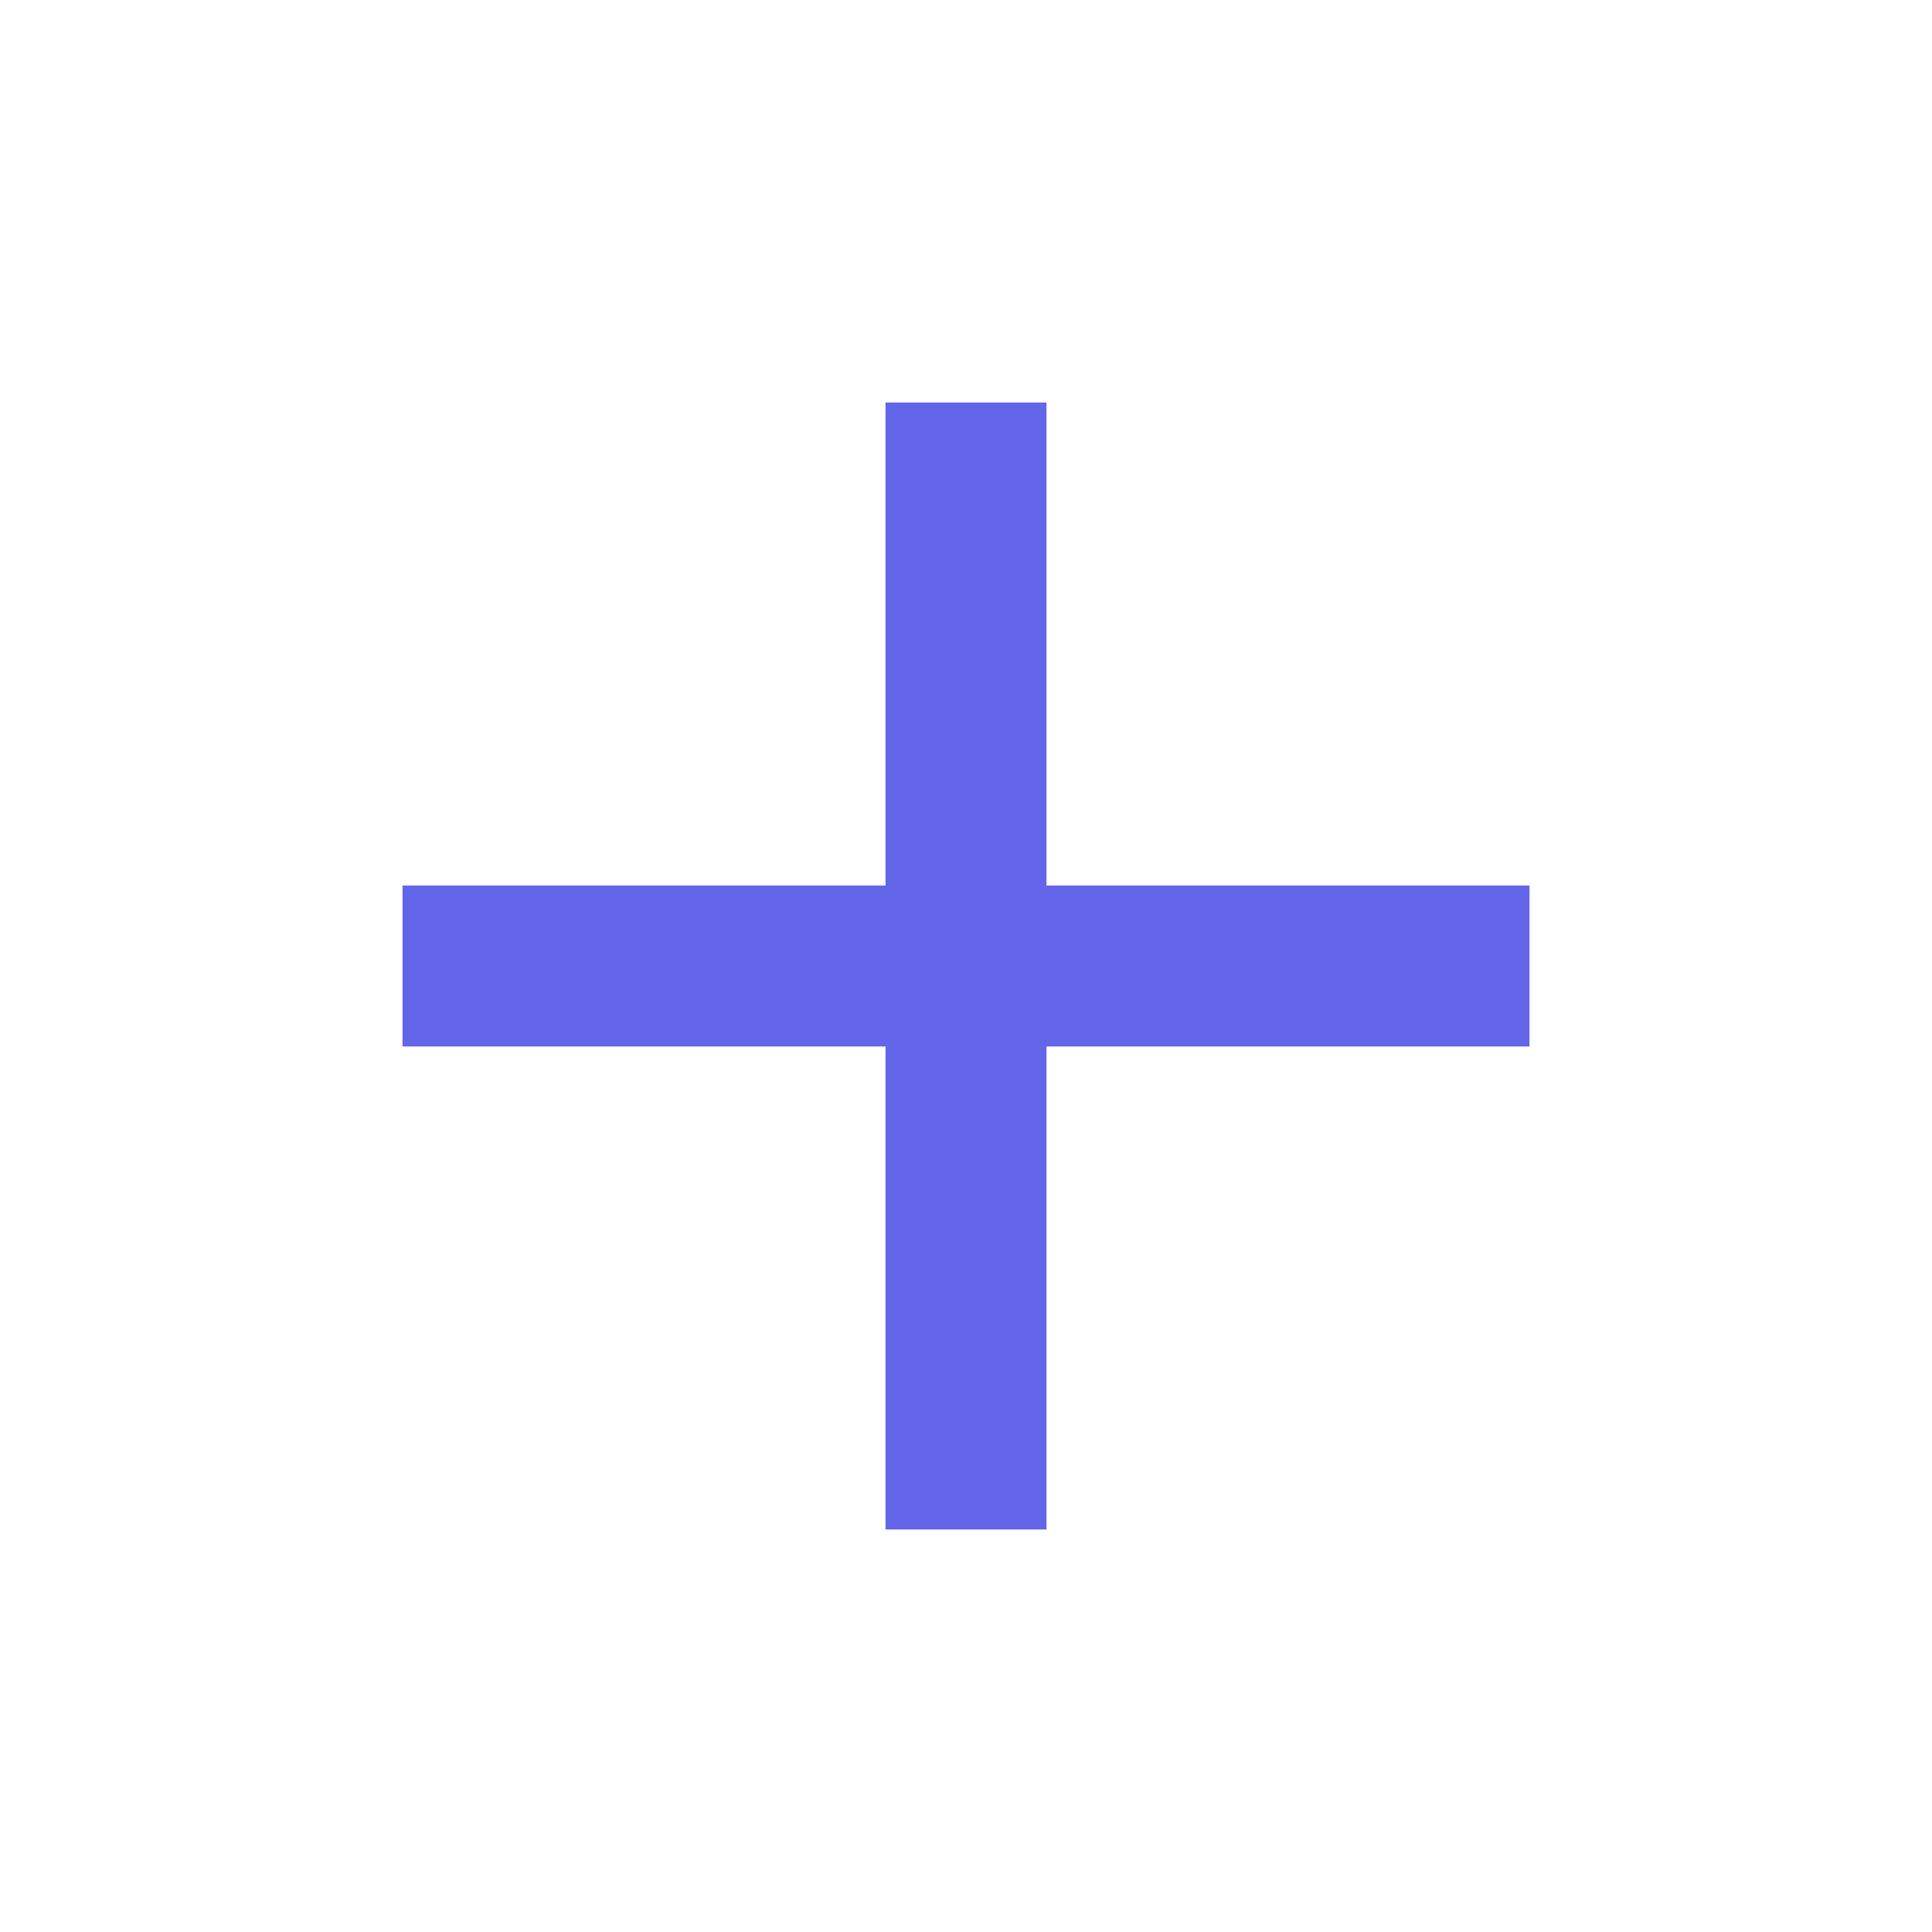
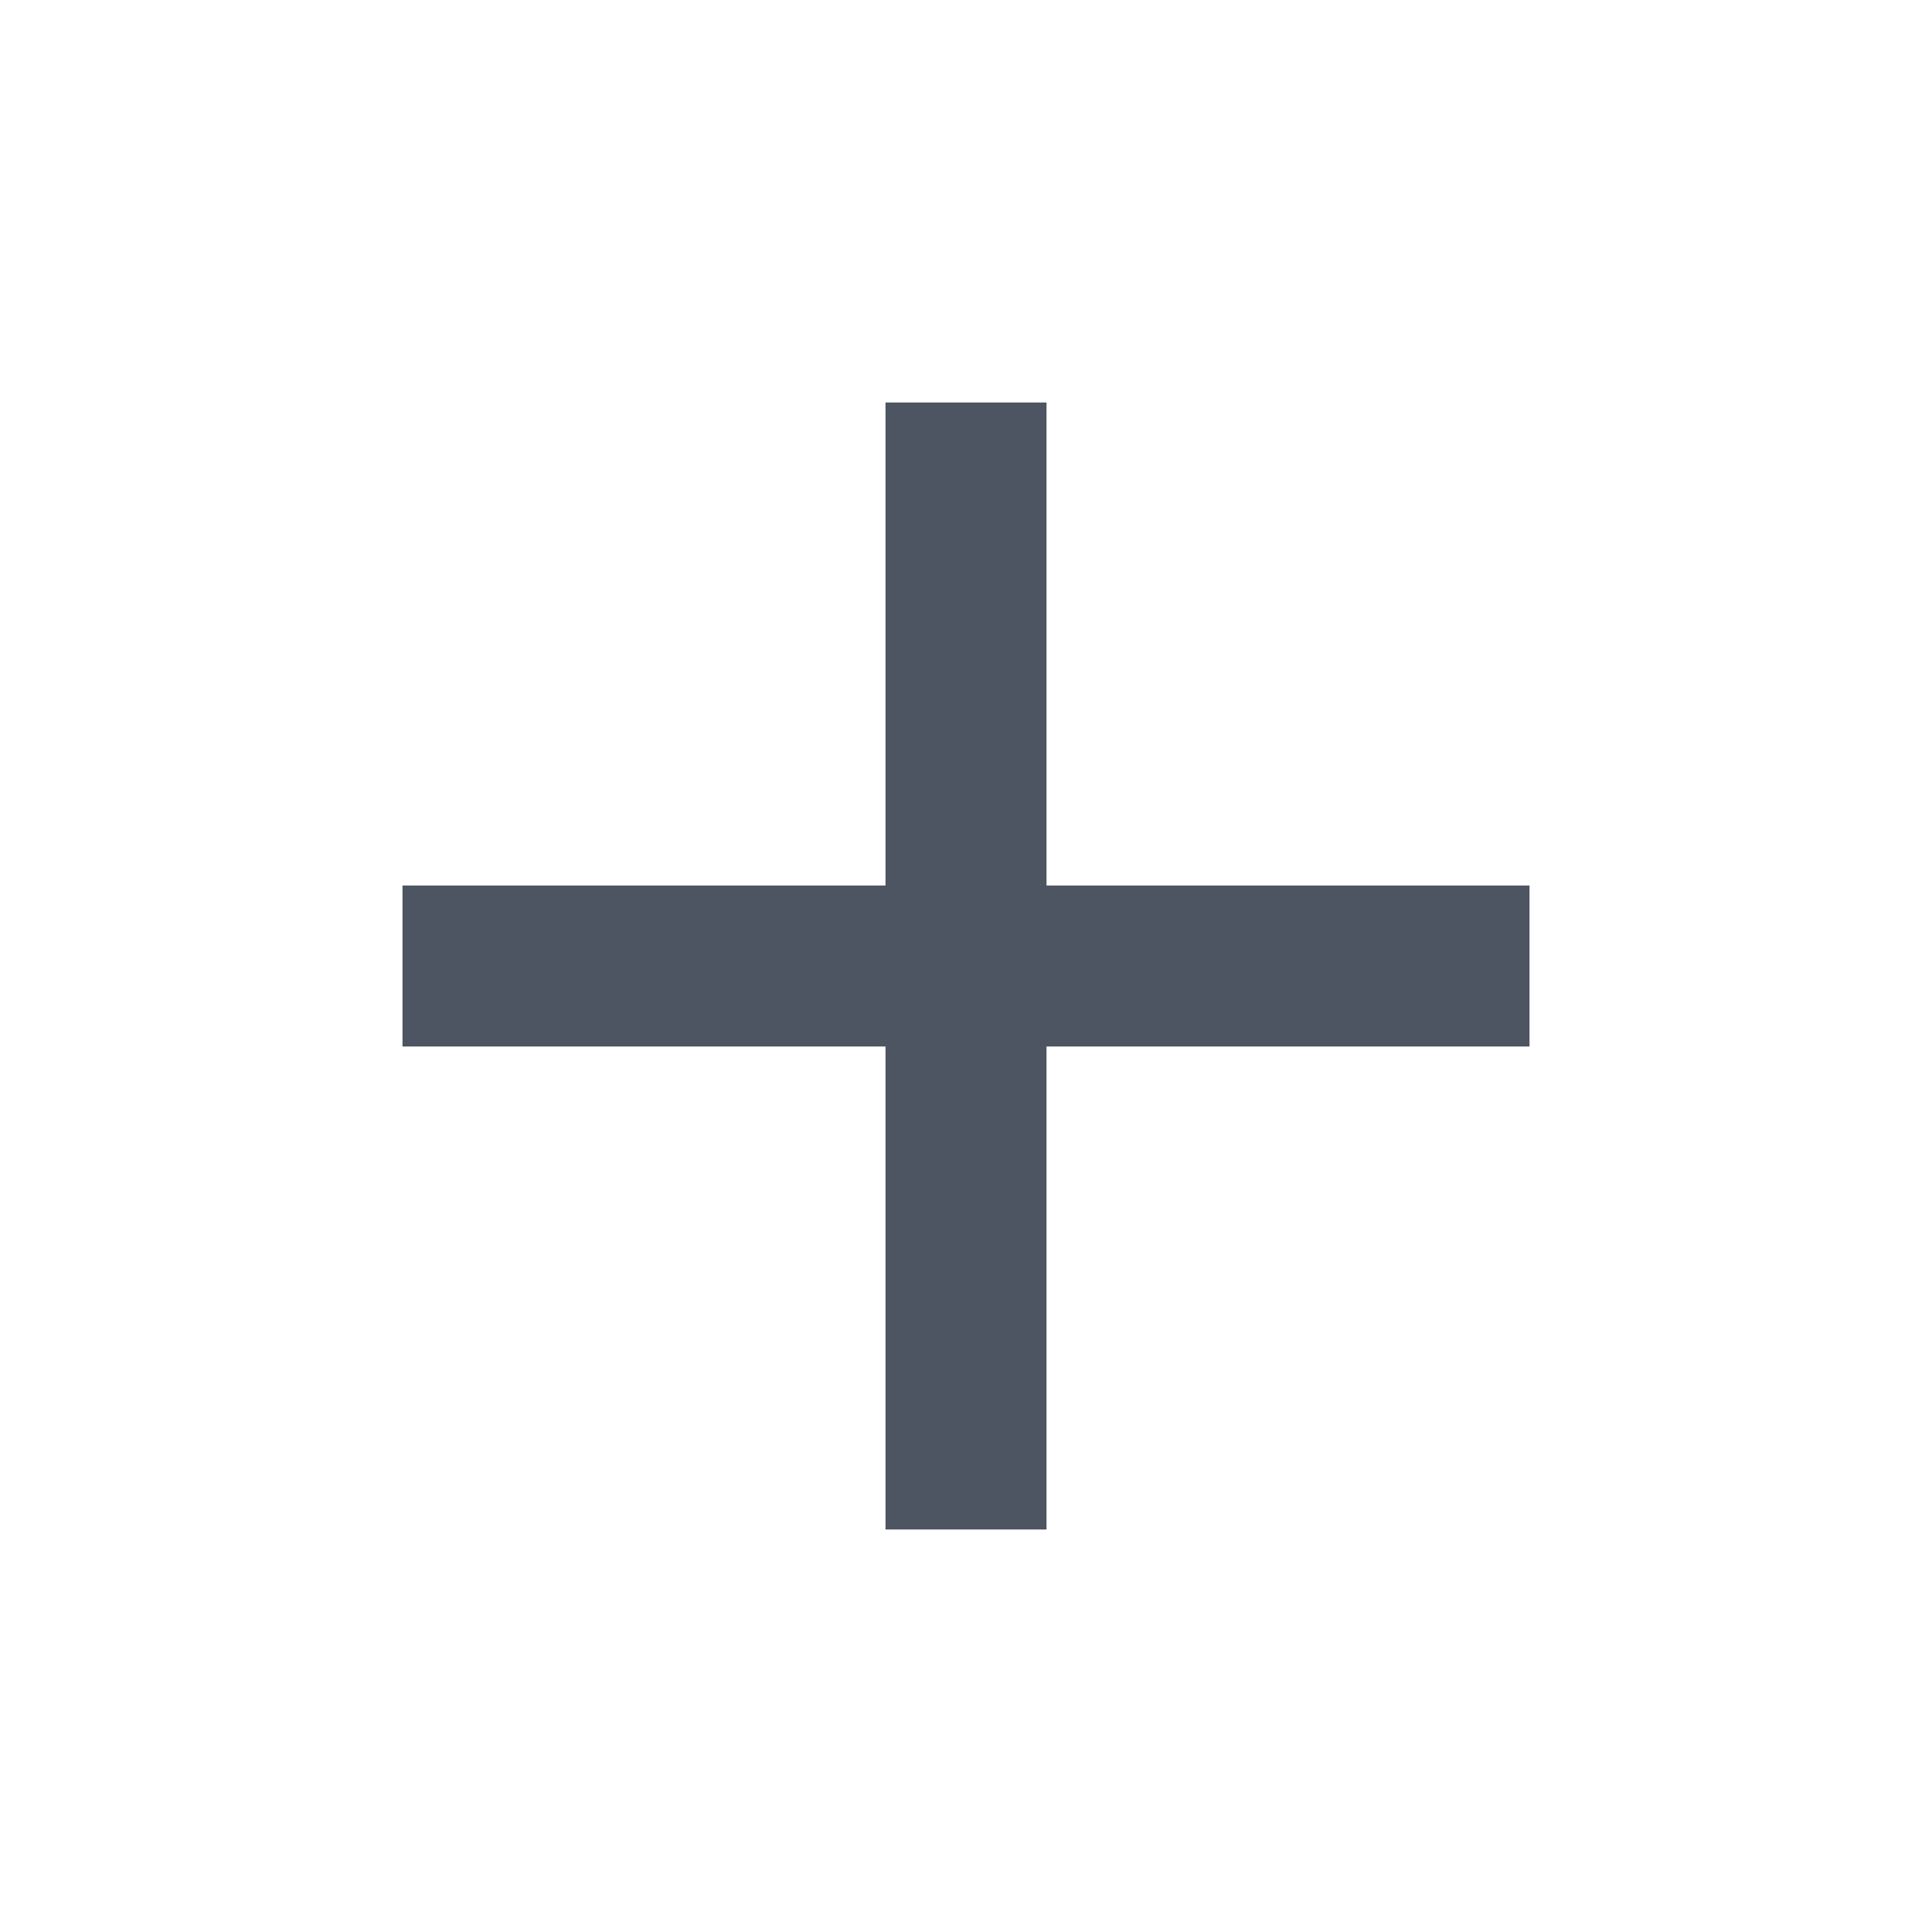
<svg xmlns="http://www.w3.org/2000/svg" viewBox="0 0 24 24" height="48" width="48" focusable="false" role="img" fill="currentColor" class="StyledIconBase-sc-ea9ulj-0 hRnJPC">
-   <path d="M19 11h-6V5h-2v6H5v2h6v6h2v-6h6z" fill="#6466E9" />
+   <path d="M19 11h-6V5h-2v6H5v2h6v6h2v-6h6z" fill="#4D5562" />
</svg>
